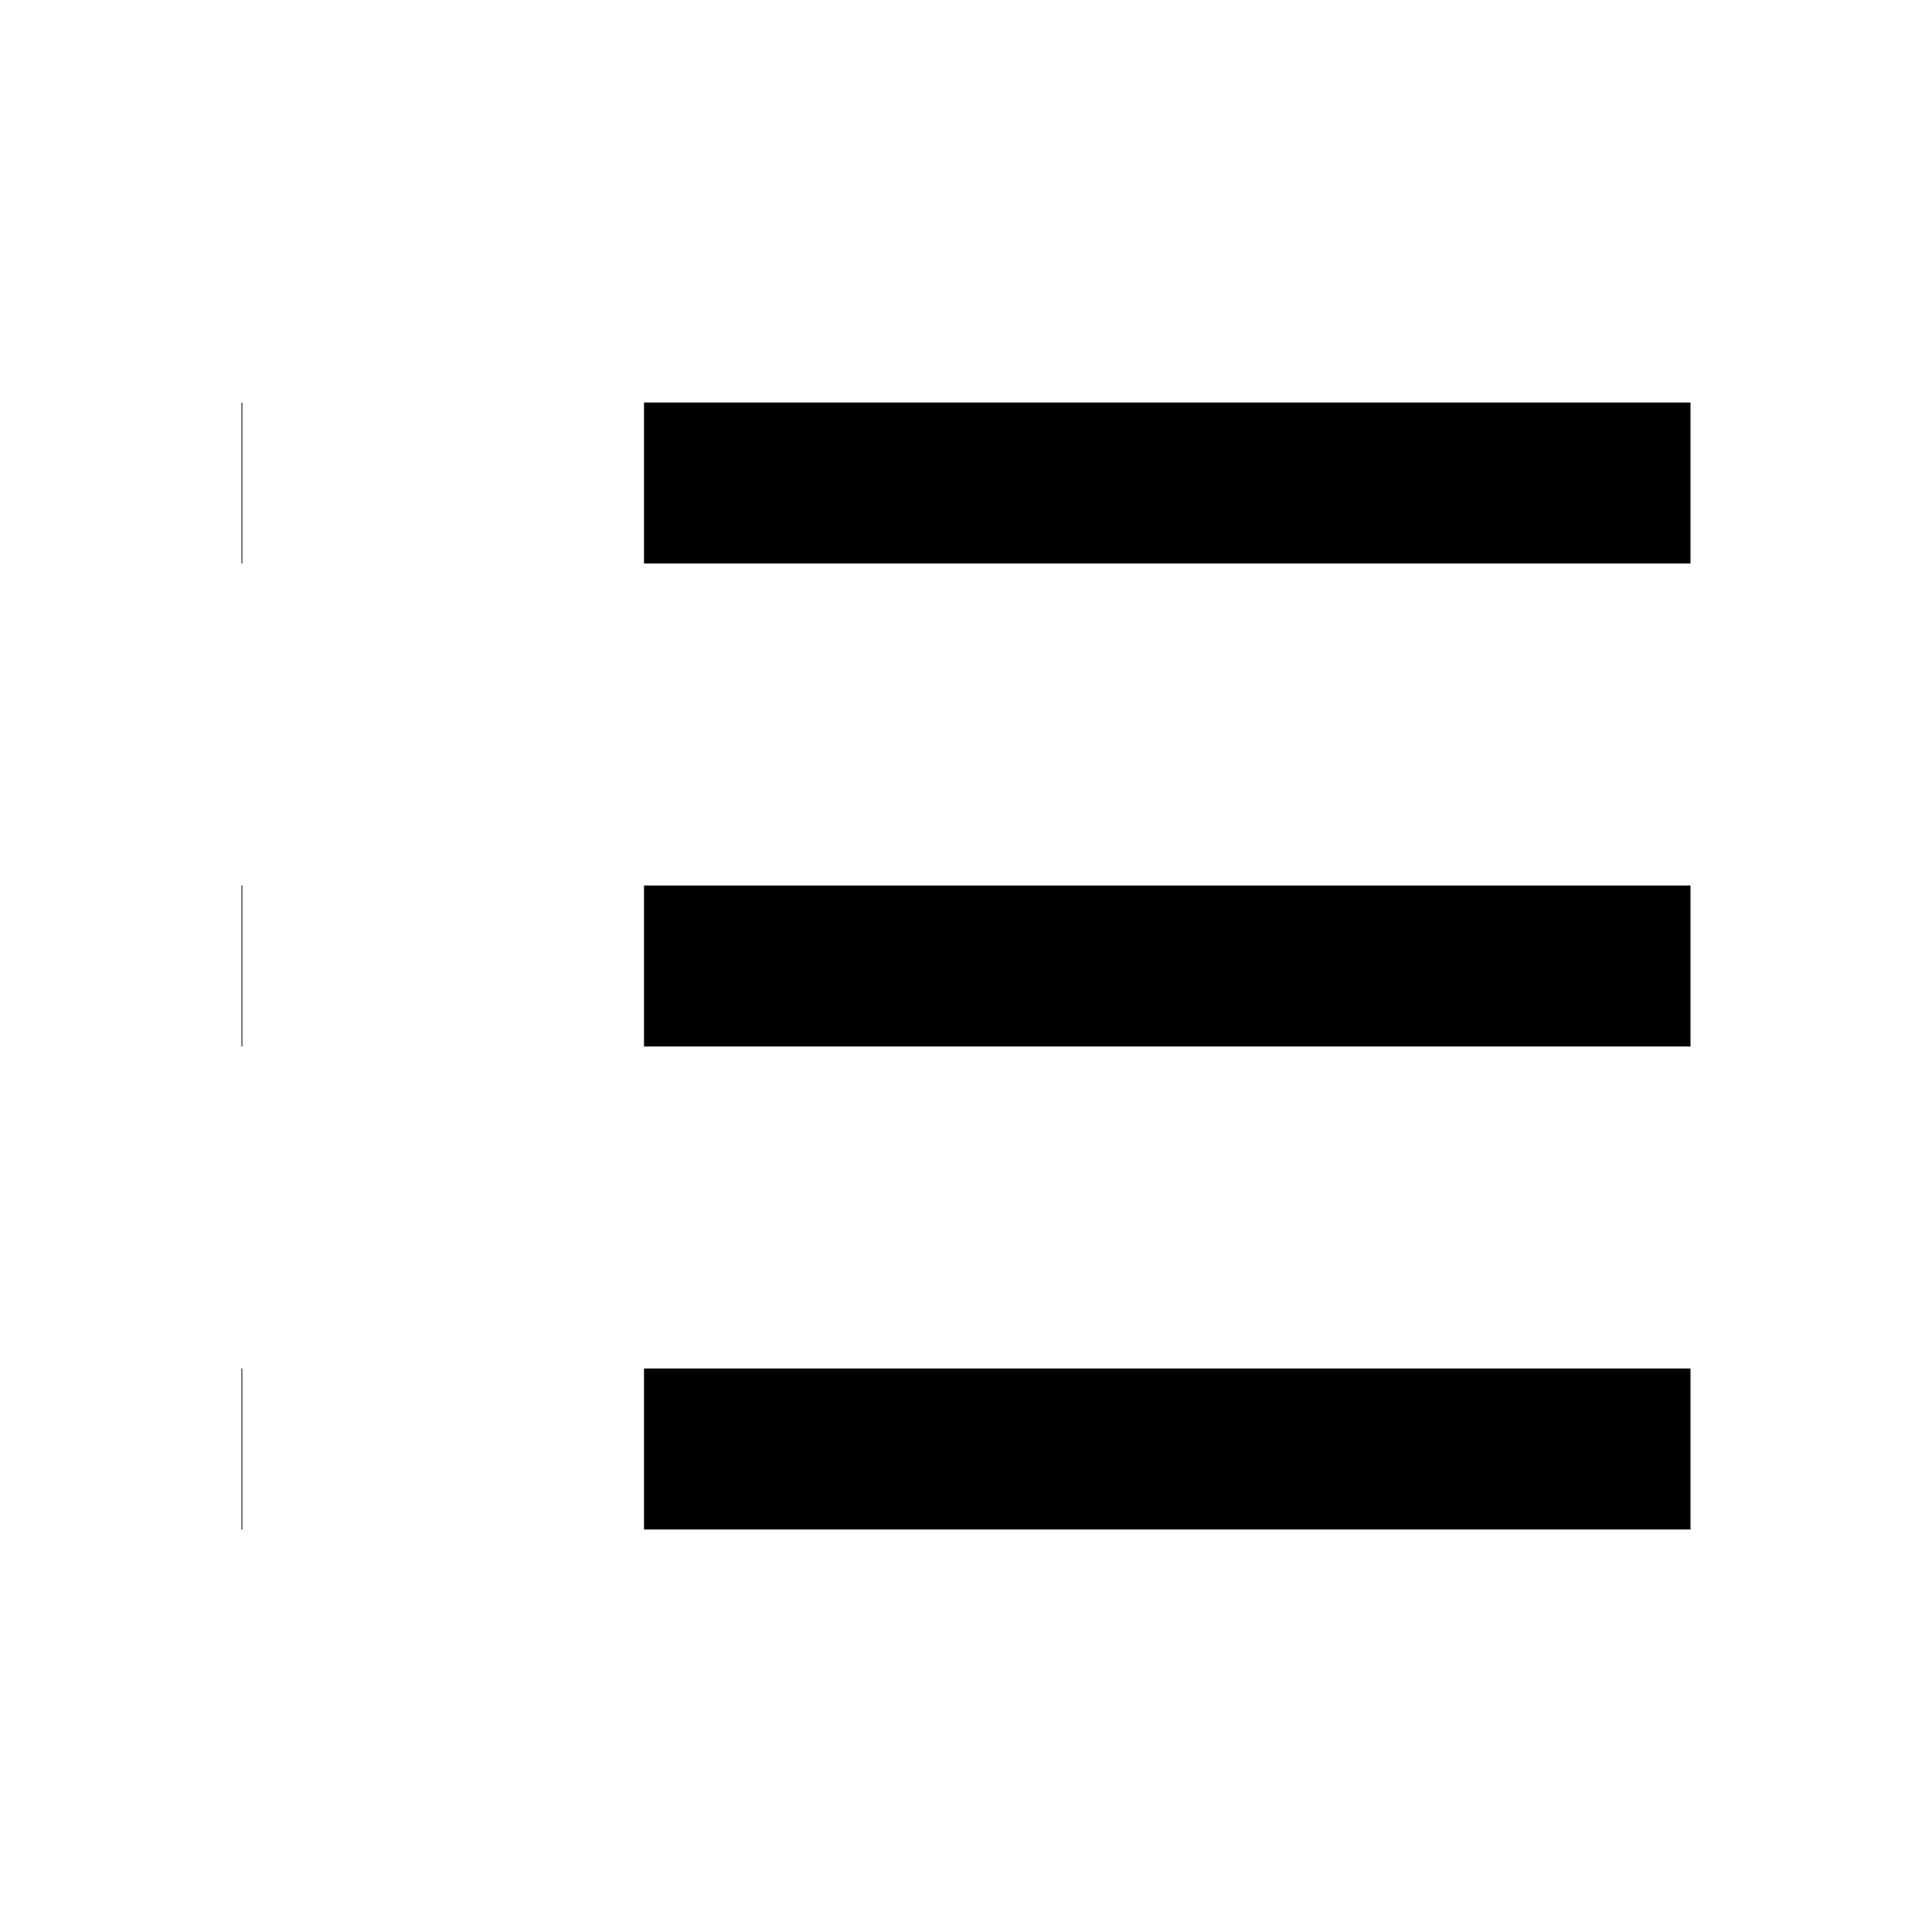
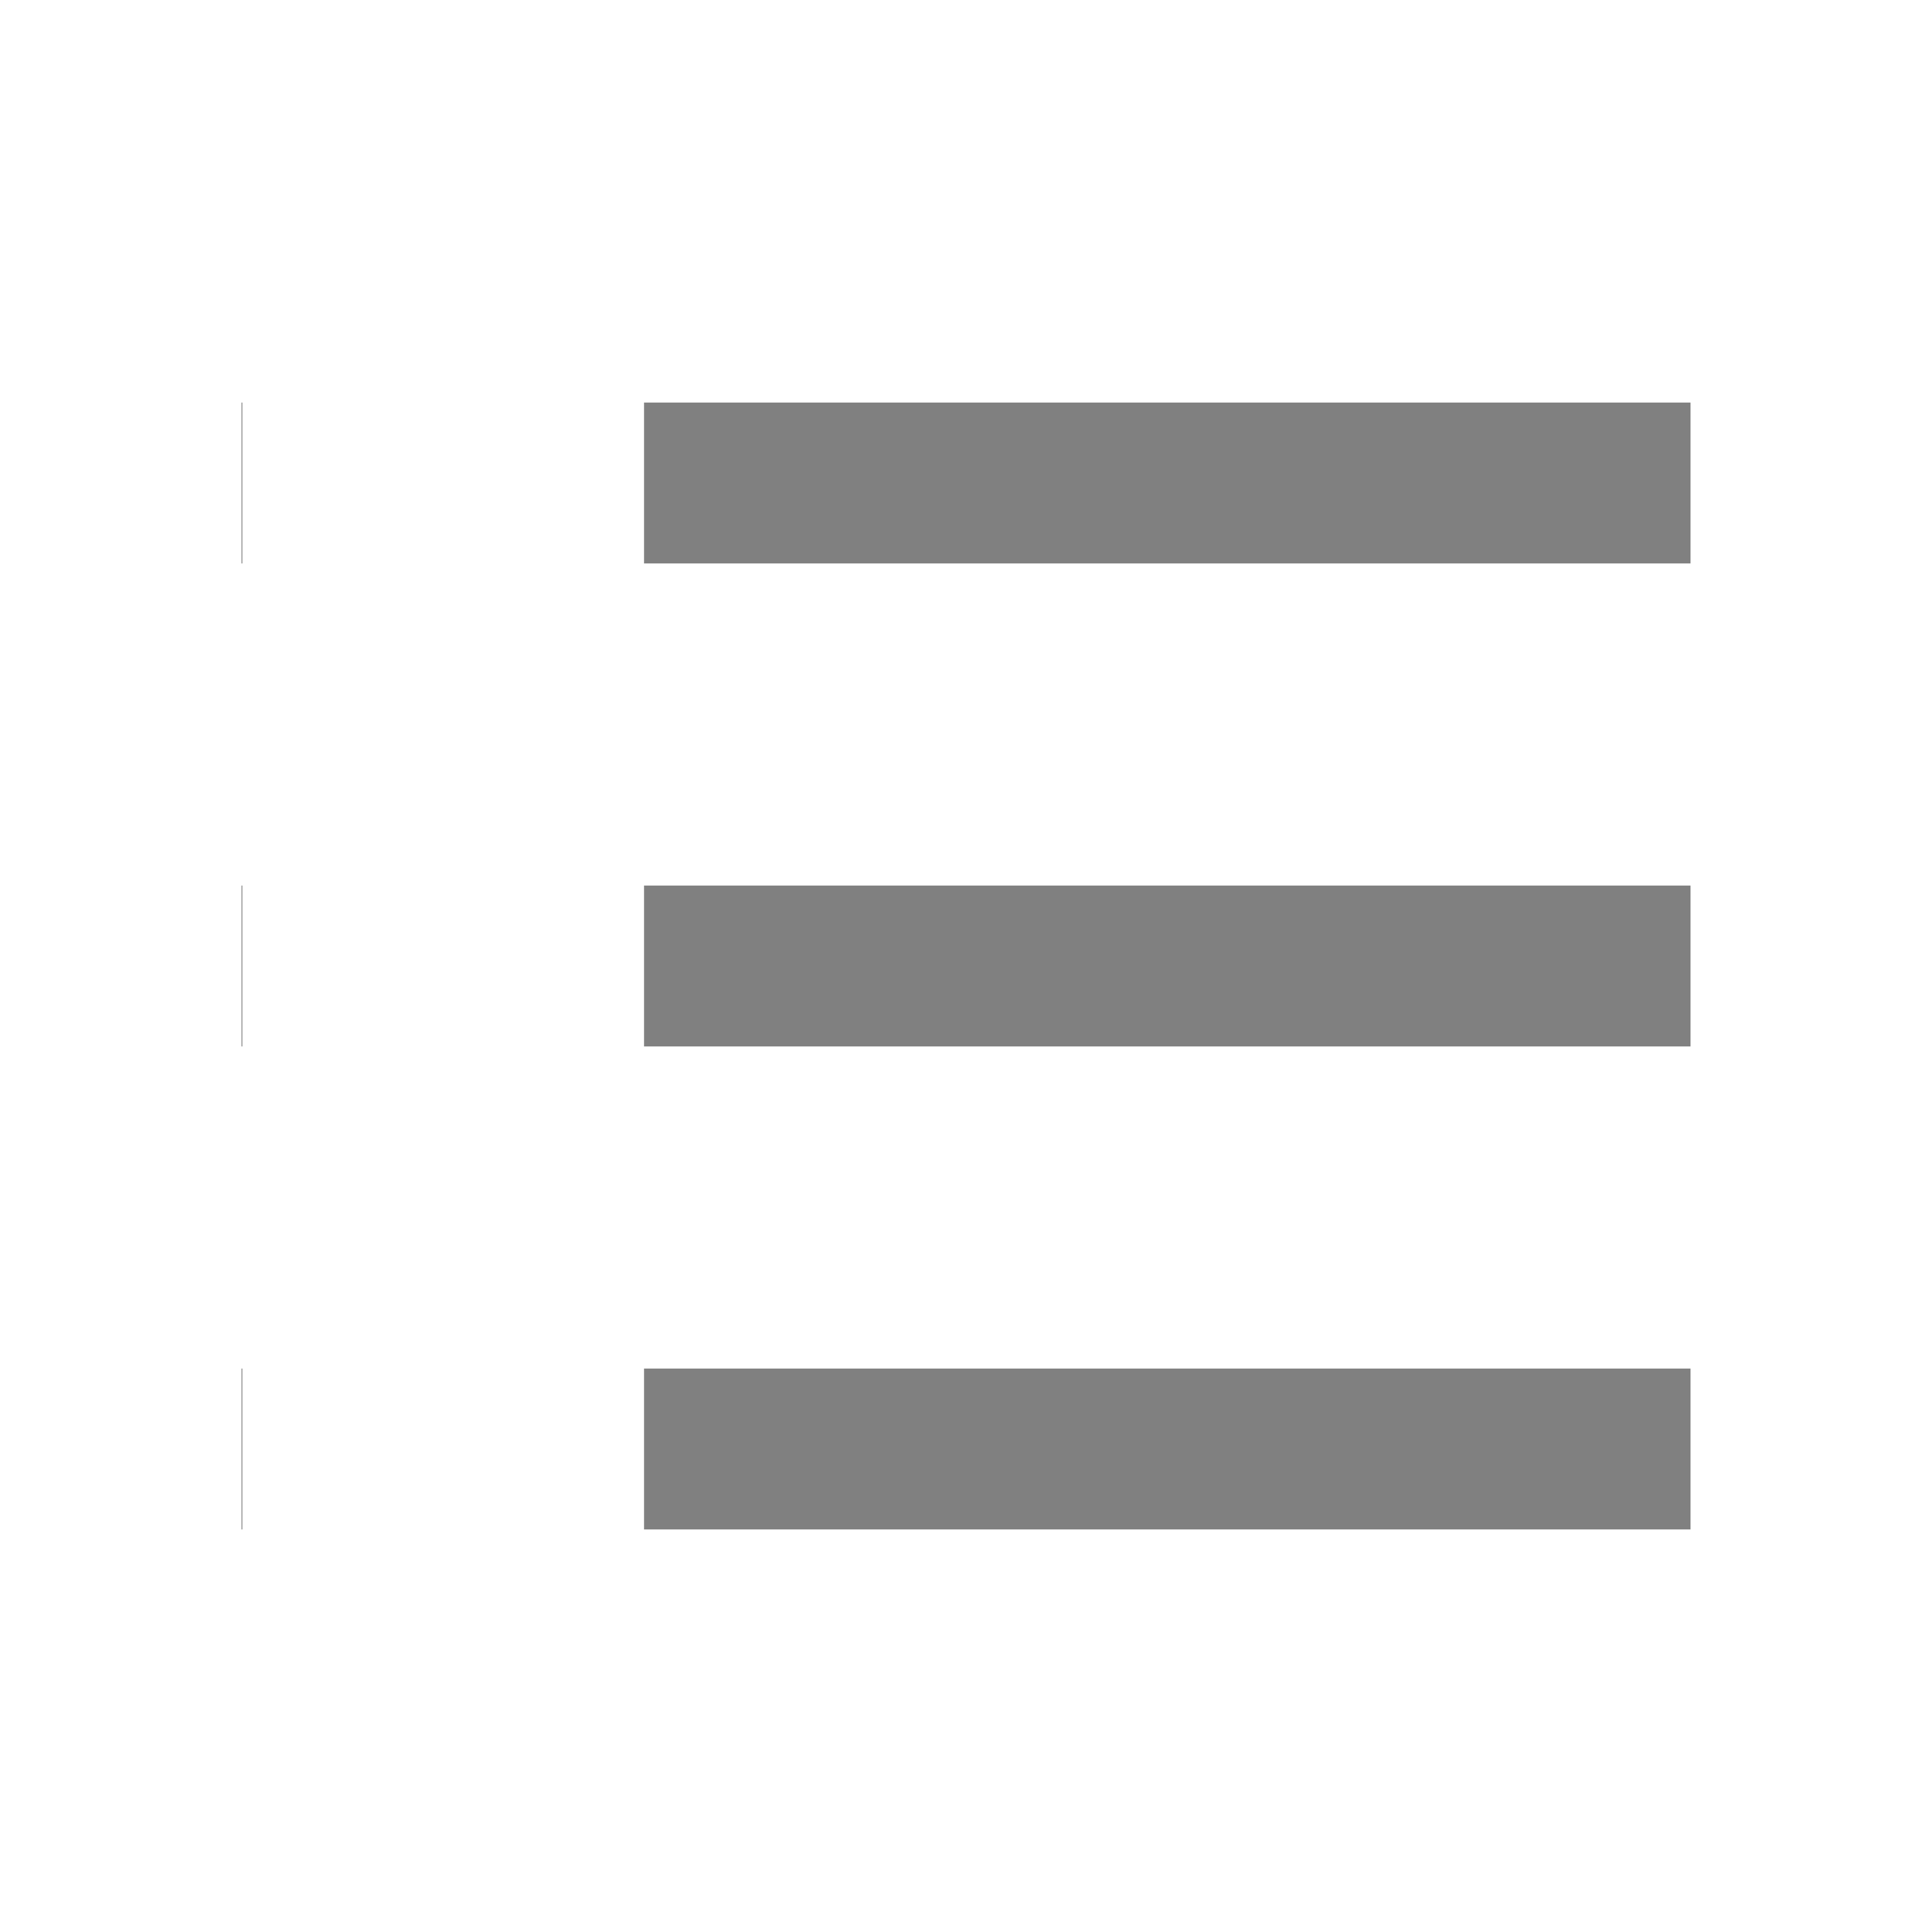
- <svg viewBox="0 0 24 24" fill="none" stroke="currentColor" stroke-width="2">
+ <svg viewBox="0 0 24 24" fill="none" stroke="#808080" stroke-width="2">
  <line x1="8" y1="6" x2="21" y2="6" />
  <line x1="8" y1="12" x2="21" y2="12" />
  <line x1="8" y1="18" x2="21" y2="18" />
  <line x1="3" y1="6" x2="3.01" y2="6" />
  <line x1="3" y1="12" x2="3.01" y2="12" />
  <line x1="3" y1="18" x2="3.01" y2="18" />
</svg>
